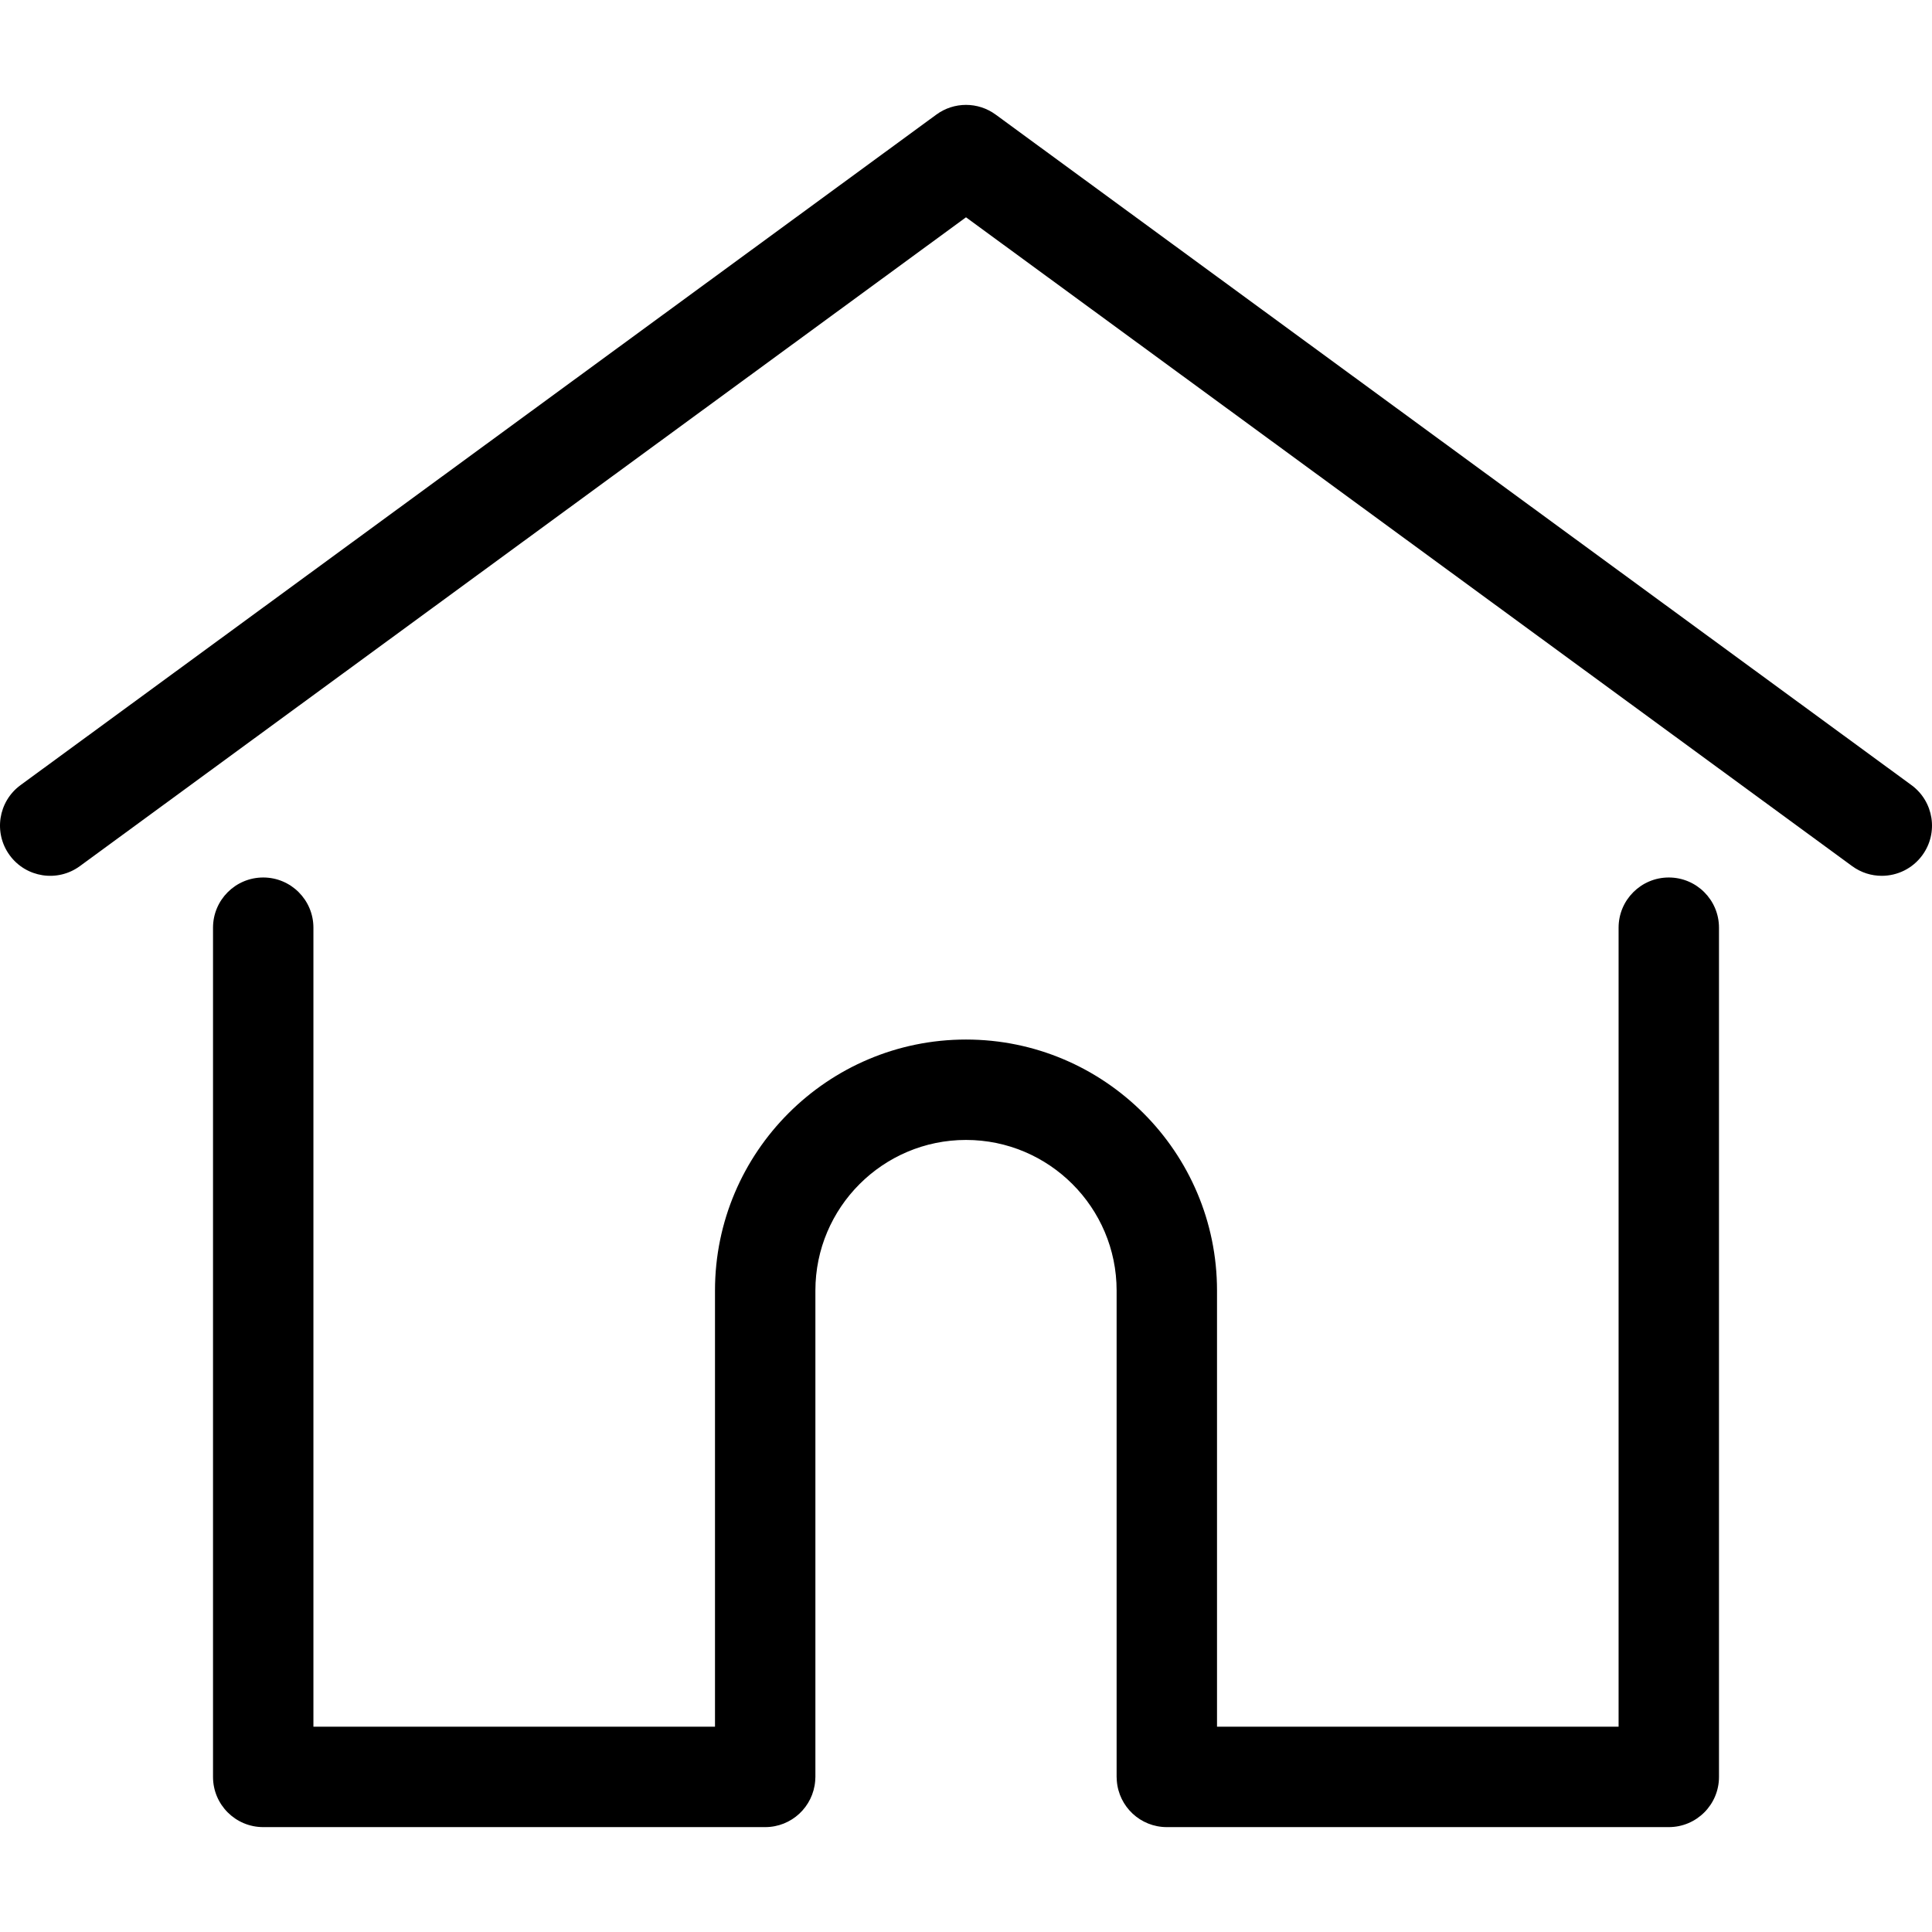
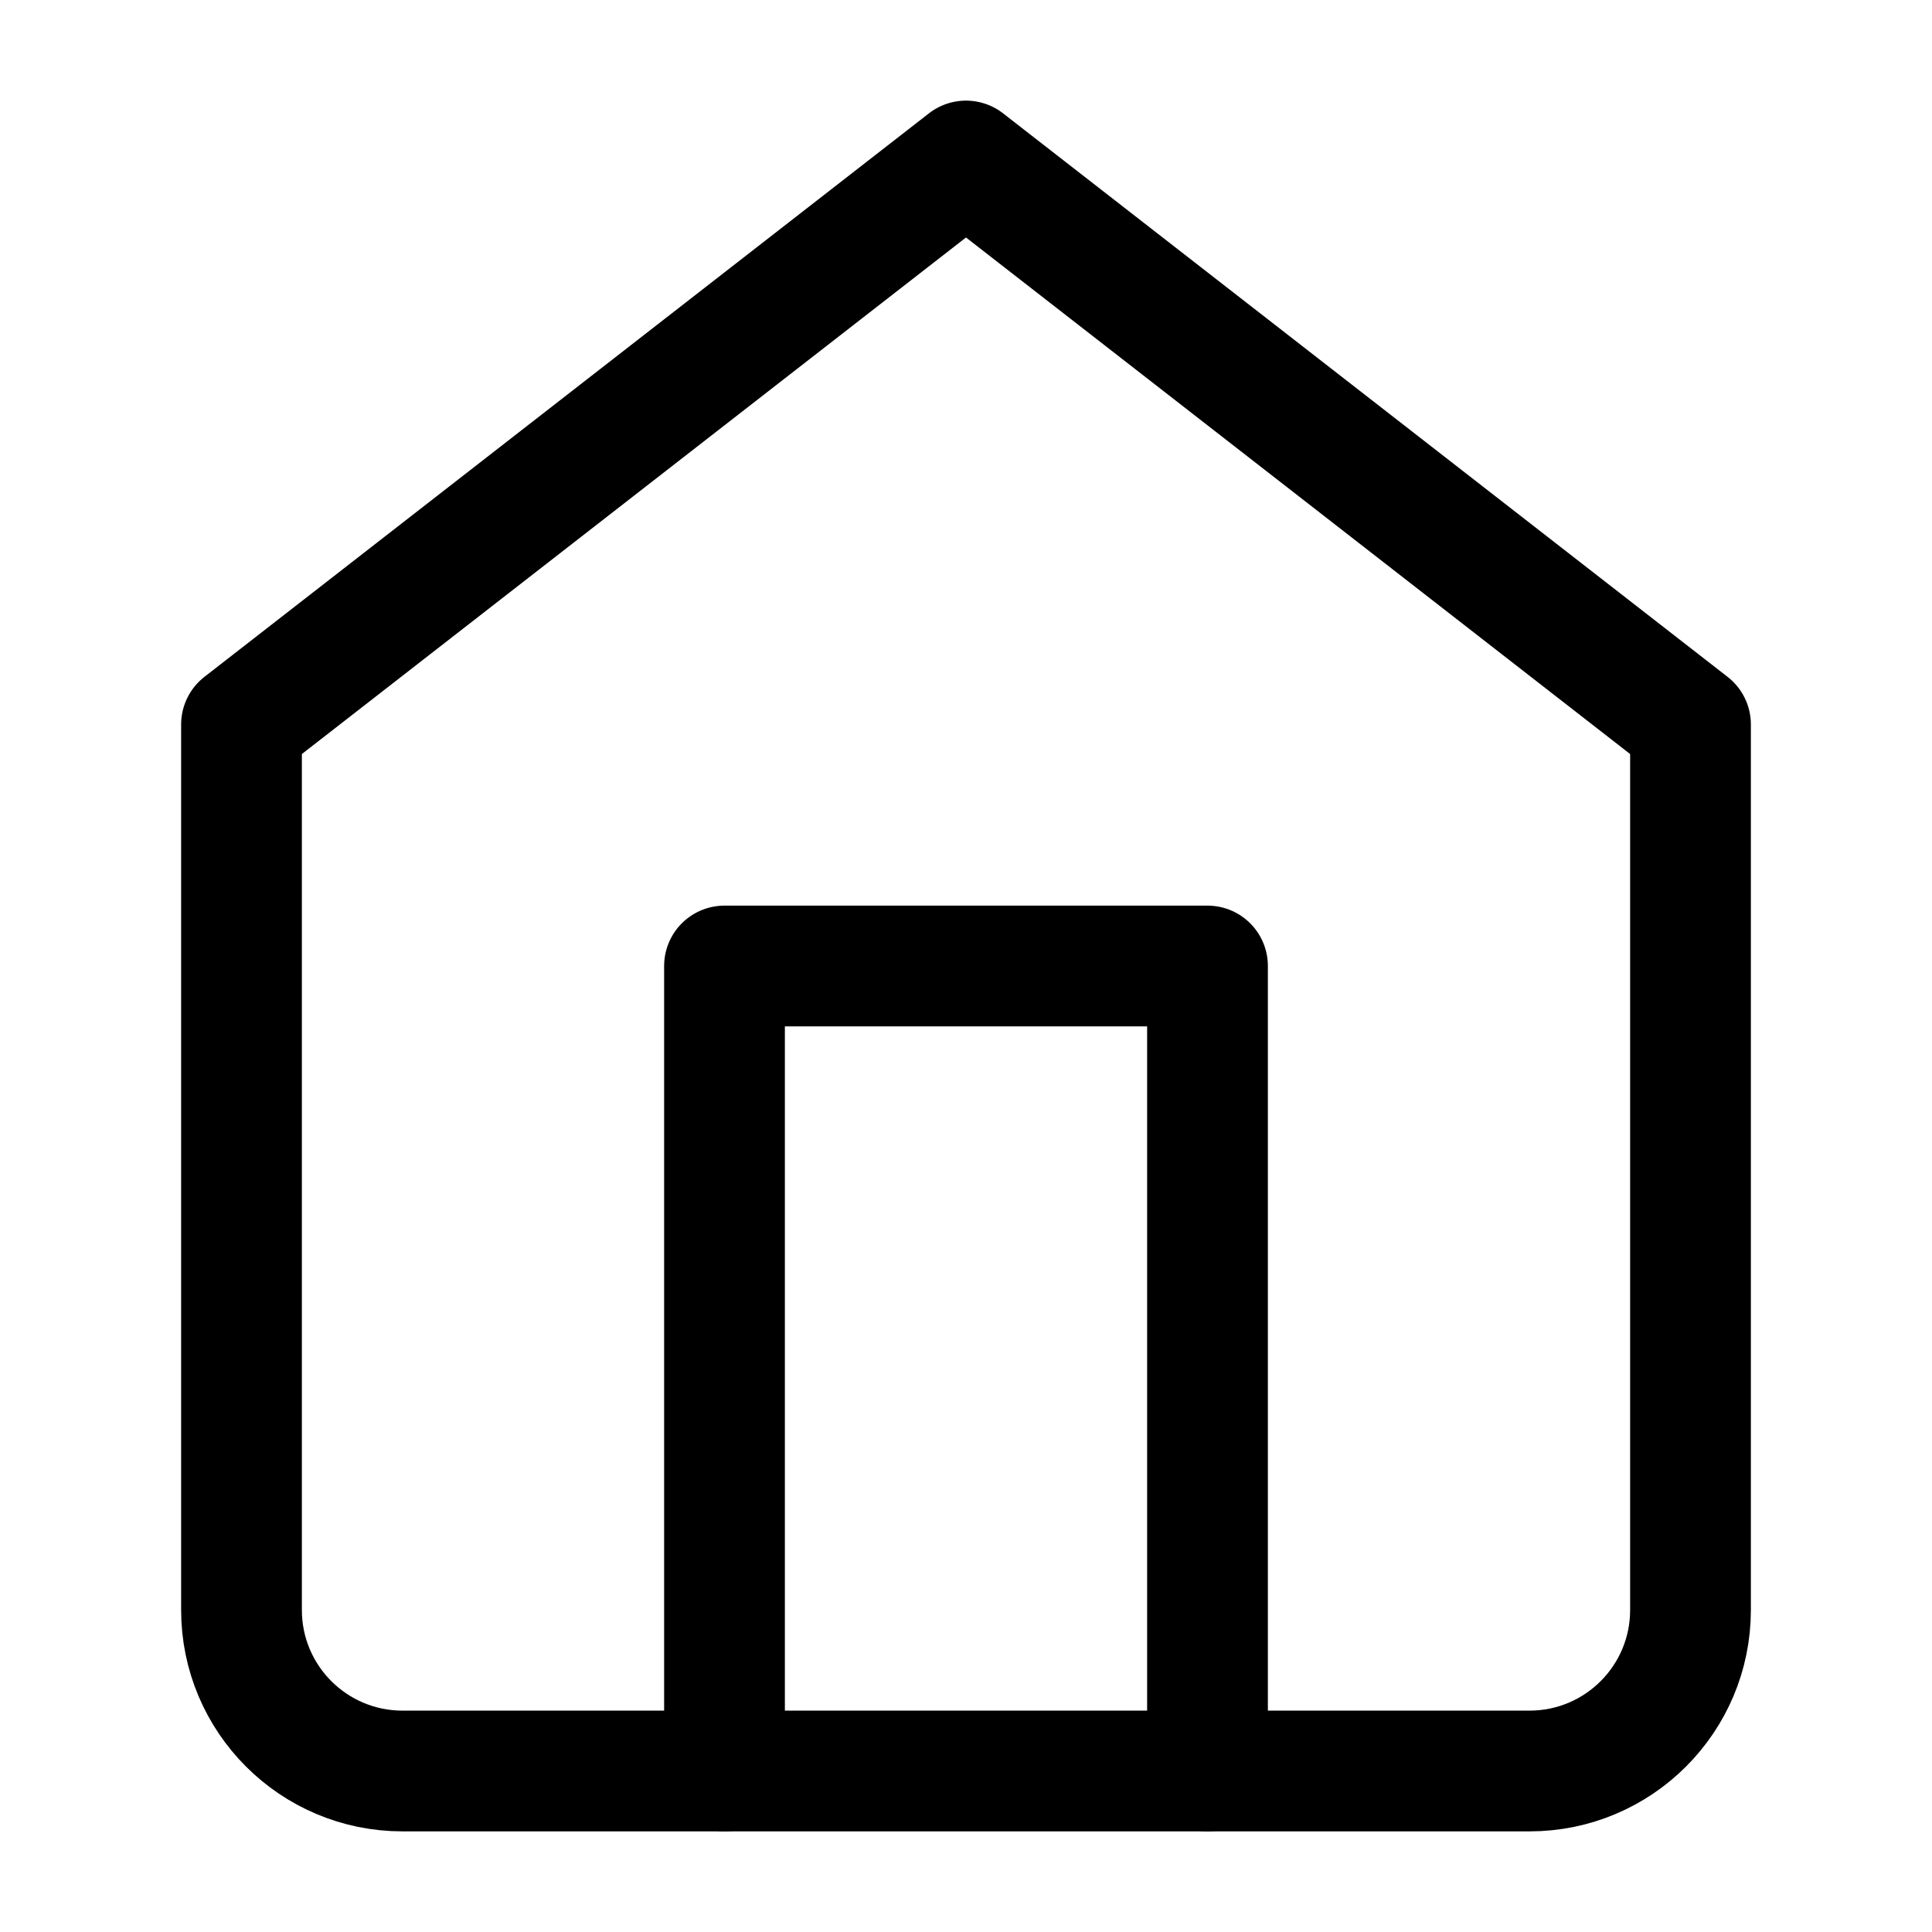
- <svg xmlns="http://www.w3.org/2000/svg" version="1.1" id="icon" x="0px" y="0px" viewBox="0 0 512 512" style="enable-background:new 0 0 512 512;" xml:space="preserve">
-   <g>
-     <g>
-       <path d="M506.555,208.064L263.859,30.367c-4.68-3.426-11.038-3.426-15.716,0L5.445,208.064         c-5.928,4.341-7.216,12.665-2.875,18.593s12.666,7.214,18.593,2.875L256,57.588l234.837,171.943c2.368,1.735,5.12,2.57,7.848,2.57         c4.096,0,8.138-1.885,10.744-5.445C513.771,220.729,512.483,212.405,506.555,208.064z" />
-     </g>
-   </g>
-   <g>
-     <g>
-       <path d="M442.246,232.543c-7.346,0-13.303,5.956-13.303,13.303v211.749H322.521V342.009c0-36.68-29.842-66.52-66.52-66.52         s-66.52,29.842-66.52,66.52v115.587H83.058V245.847c0-7.347-5.957-13.303-13.303-13.303s-13.303,5.956-13.303,13.303v225.053         c0,7.347,5.957,13.303,13.303,13.303h133.029c6.996,0,12.721-5.405,13.251-12.267c0.032-0.311,0.052-0.651,0.052-1.036v-128.89         c0-22.009,17.905-39.914,39.914-39.914s39.914,17.906,39.914,39.914v128.89c0,0.383,0.02,0.717,0.052,1.024         c0.524,6.867,6.251,12.279,13.251,12.279h133.029c7.347,0,13.303-5.956,13.303-13.303V245.847         C455.549,238.499,449.593,232.543,442.246,232.543z" />
-     </g>
-   </g>
+ <svg xmlns="http://www.w3.org/2000/svg" id="icon" viewBox="0 0 24 24" fill="none" stroke="currentColor" stroke-width="1.5" stroke-linecap="round" stroke-linejoin="round">
+   <path d="M3 9l9-7 9 7v11a2 2 0 0 1-2 2H5a2 2 0 0 1-2-2z" />
+   <polyline points="9 22 9 12 15 12 15 22" />
</svg>
